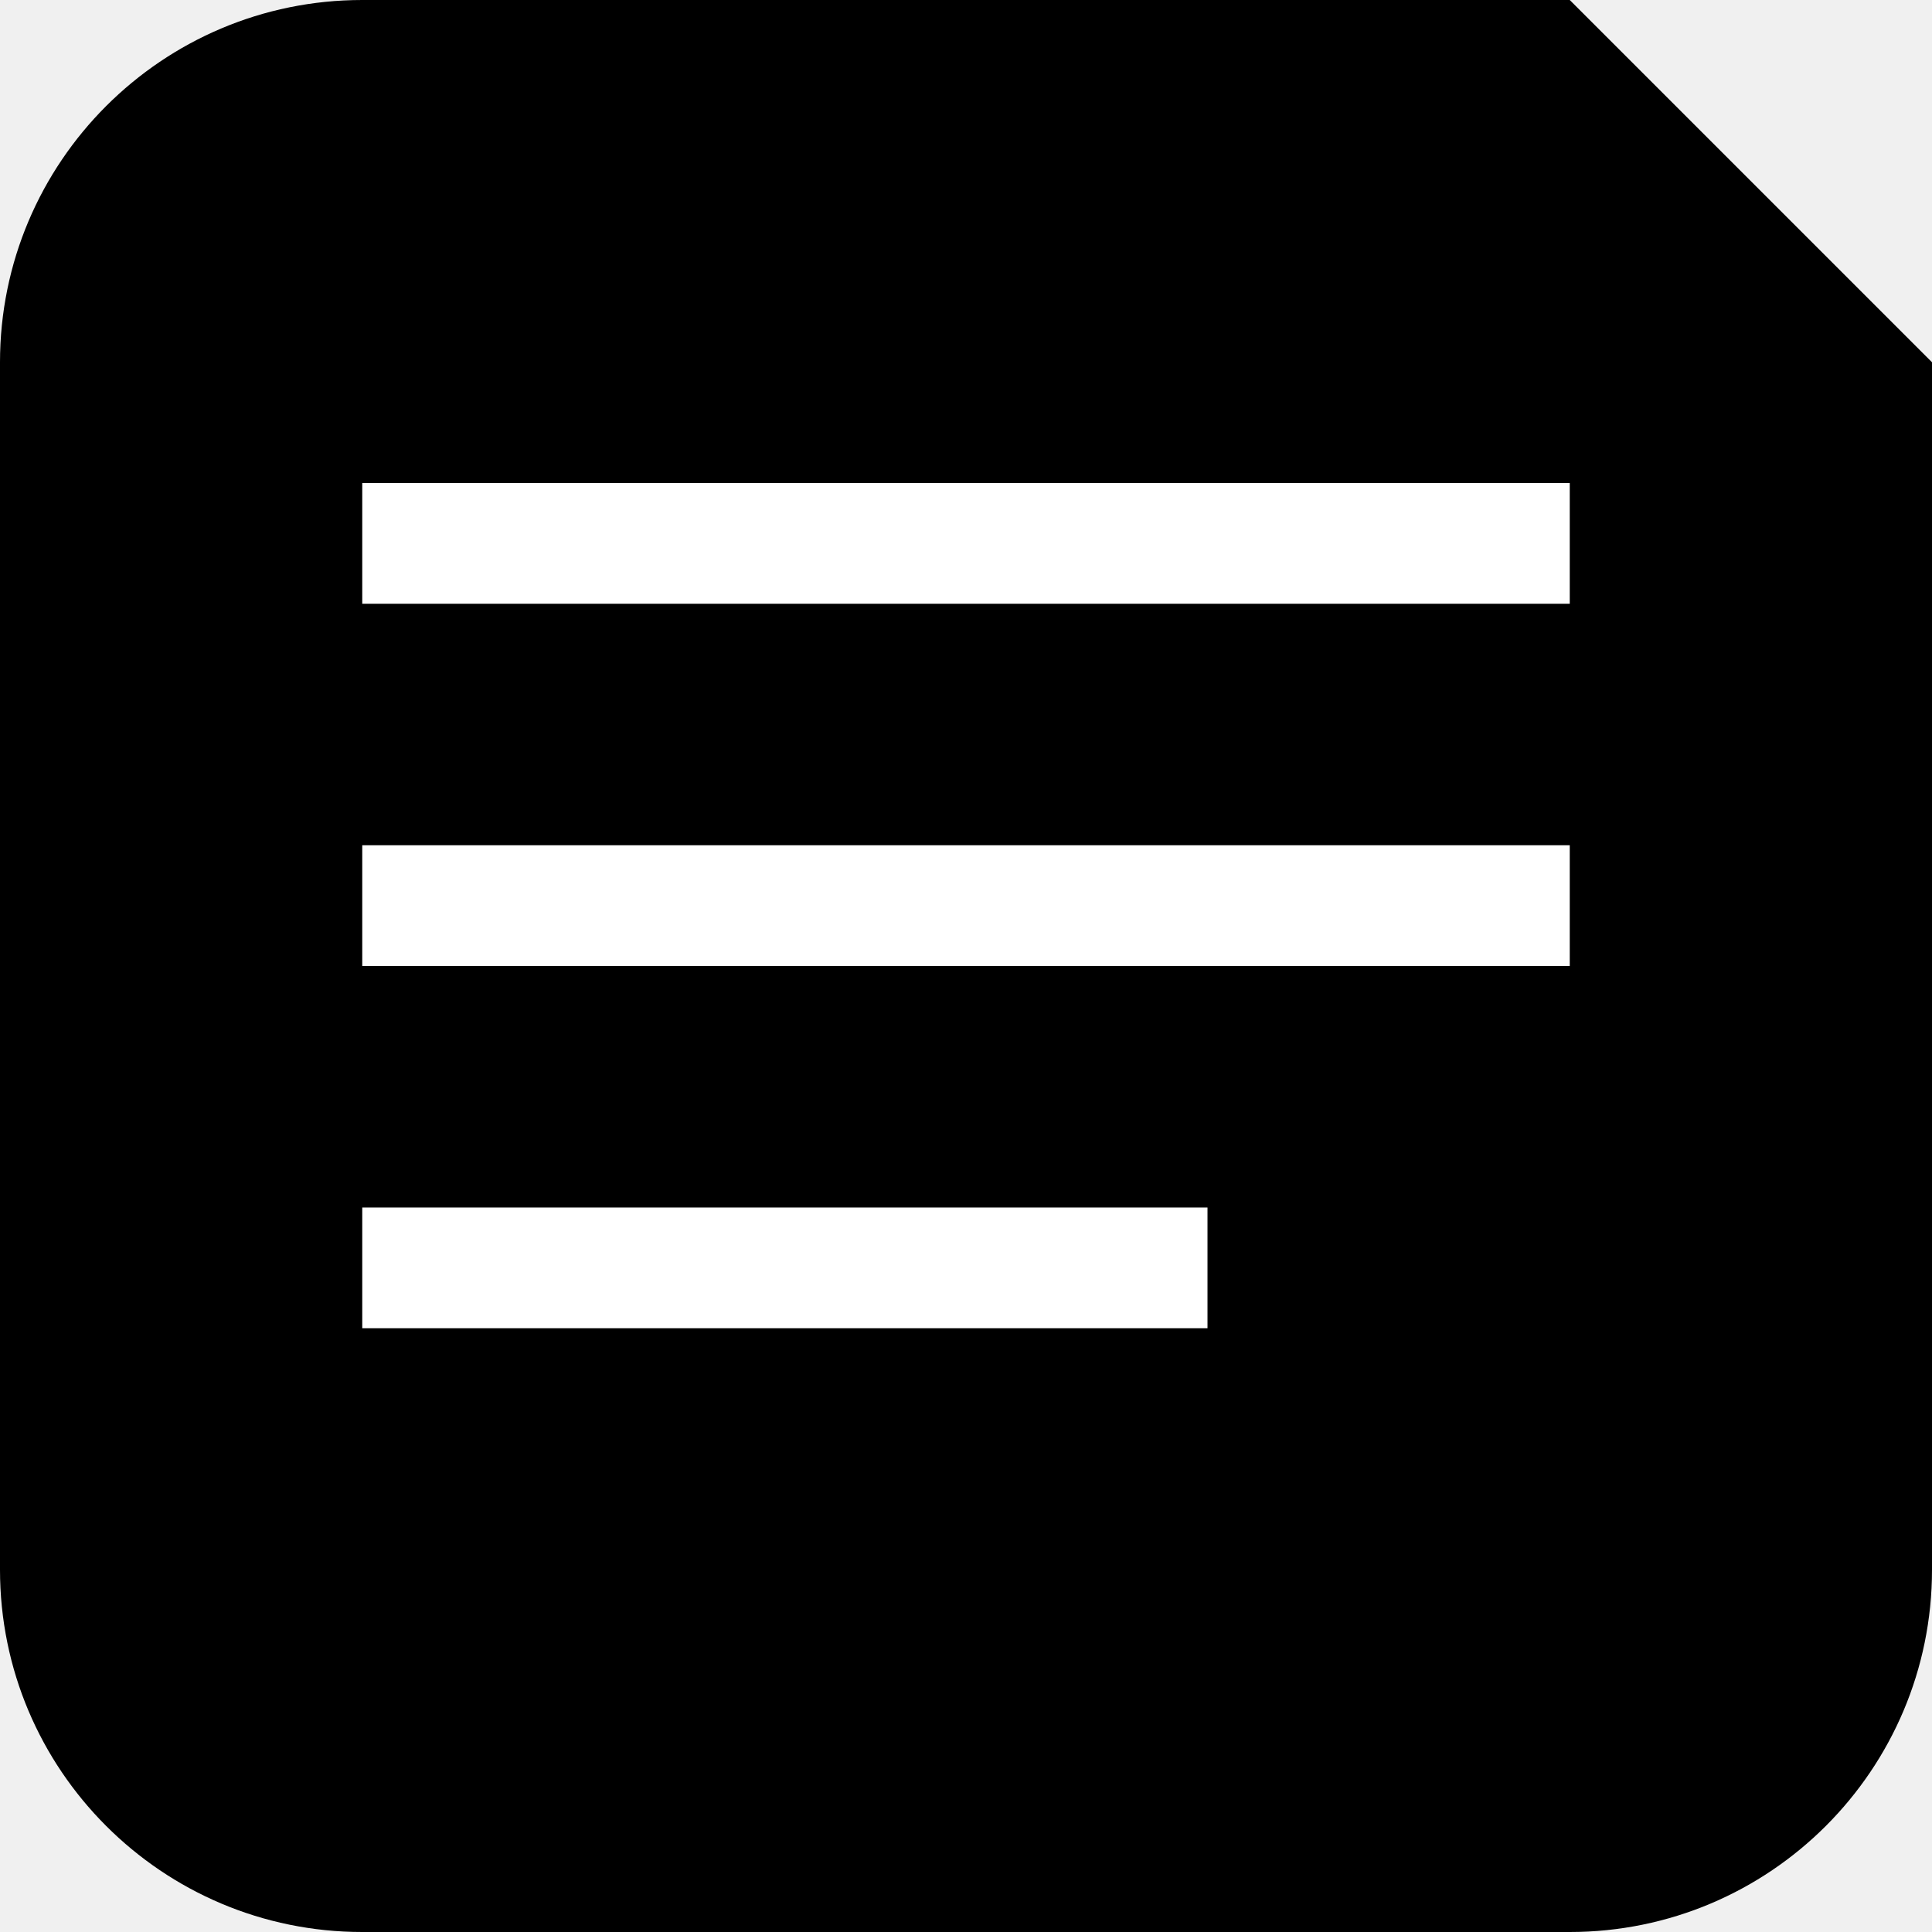
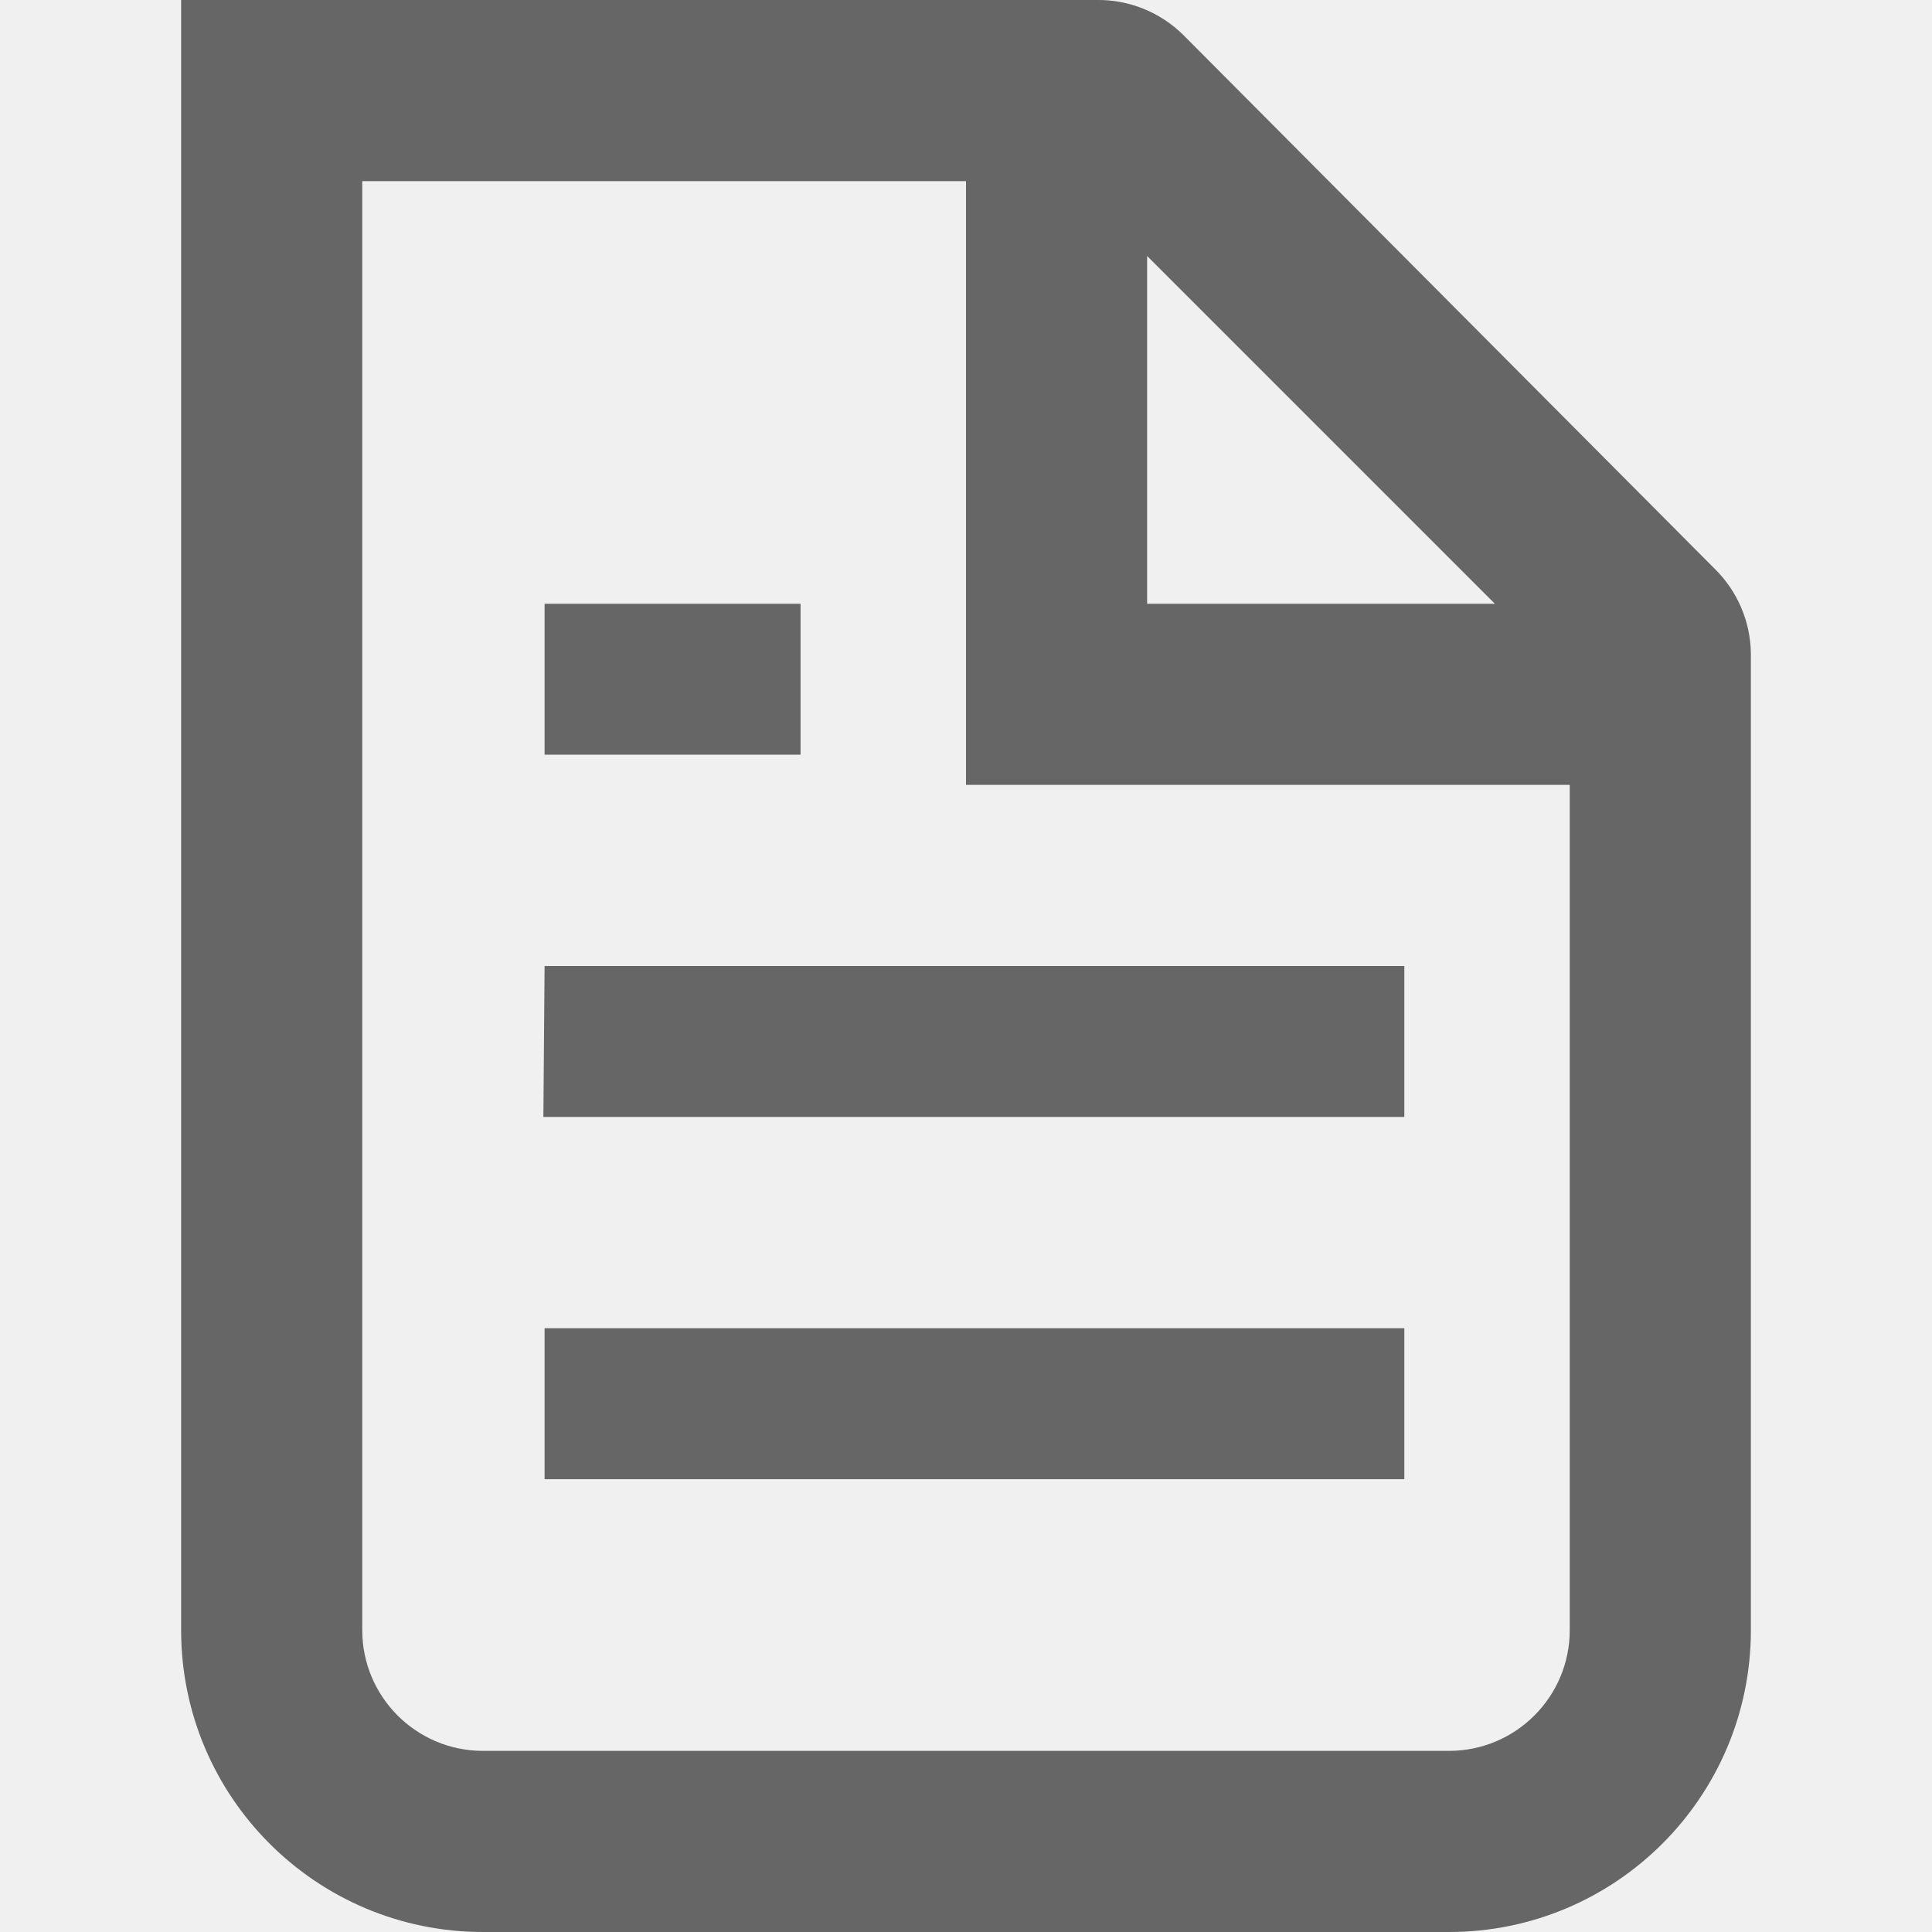
<svg xmlns="http://www.w3.org/2000/svg" fill="none" viewBox="0 0 16 16">
-   <path fill="currentColor" d="M3 0h10l3 3v10a3 3 0 0 1-3 3H3a3 3 0 0 1-3-3V3a3 3 0 0 1 3-3z" />
-   <path fill="white" d="M3 4h10v1H3zM3 7h10v1H3zM3 10h7v1H3z" />
+   <path d="M14.5 13.5V5.41a1 1 0 0 0-.3-.7L9.8.29A1 1 0 0 0 9.08 0H1.5v13.5A2.5 2.5 0 0 0 4 16h8a2.5 2.5 0 0 0 2.5-2.5m-1.5 0v-7H8v-5H3v12a1 1 0 0 0 1 1h8a1 1 0 0 0 1-1M9.5 5V2.12L12.38 5zM5.13 5h-.62v1.25h2.12V5zm-.62 3h7.12v1.25H4.5zm.62 3h-.62v1.25h7.12V11z" clip-rule="evenodd" fill="#666" fill-rule="evenodd" />
</svg>
